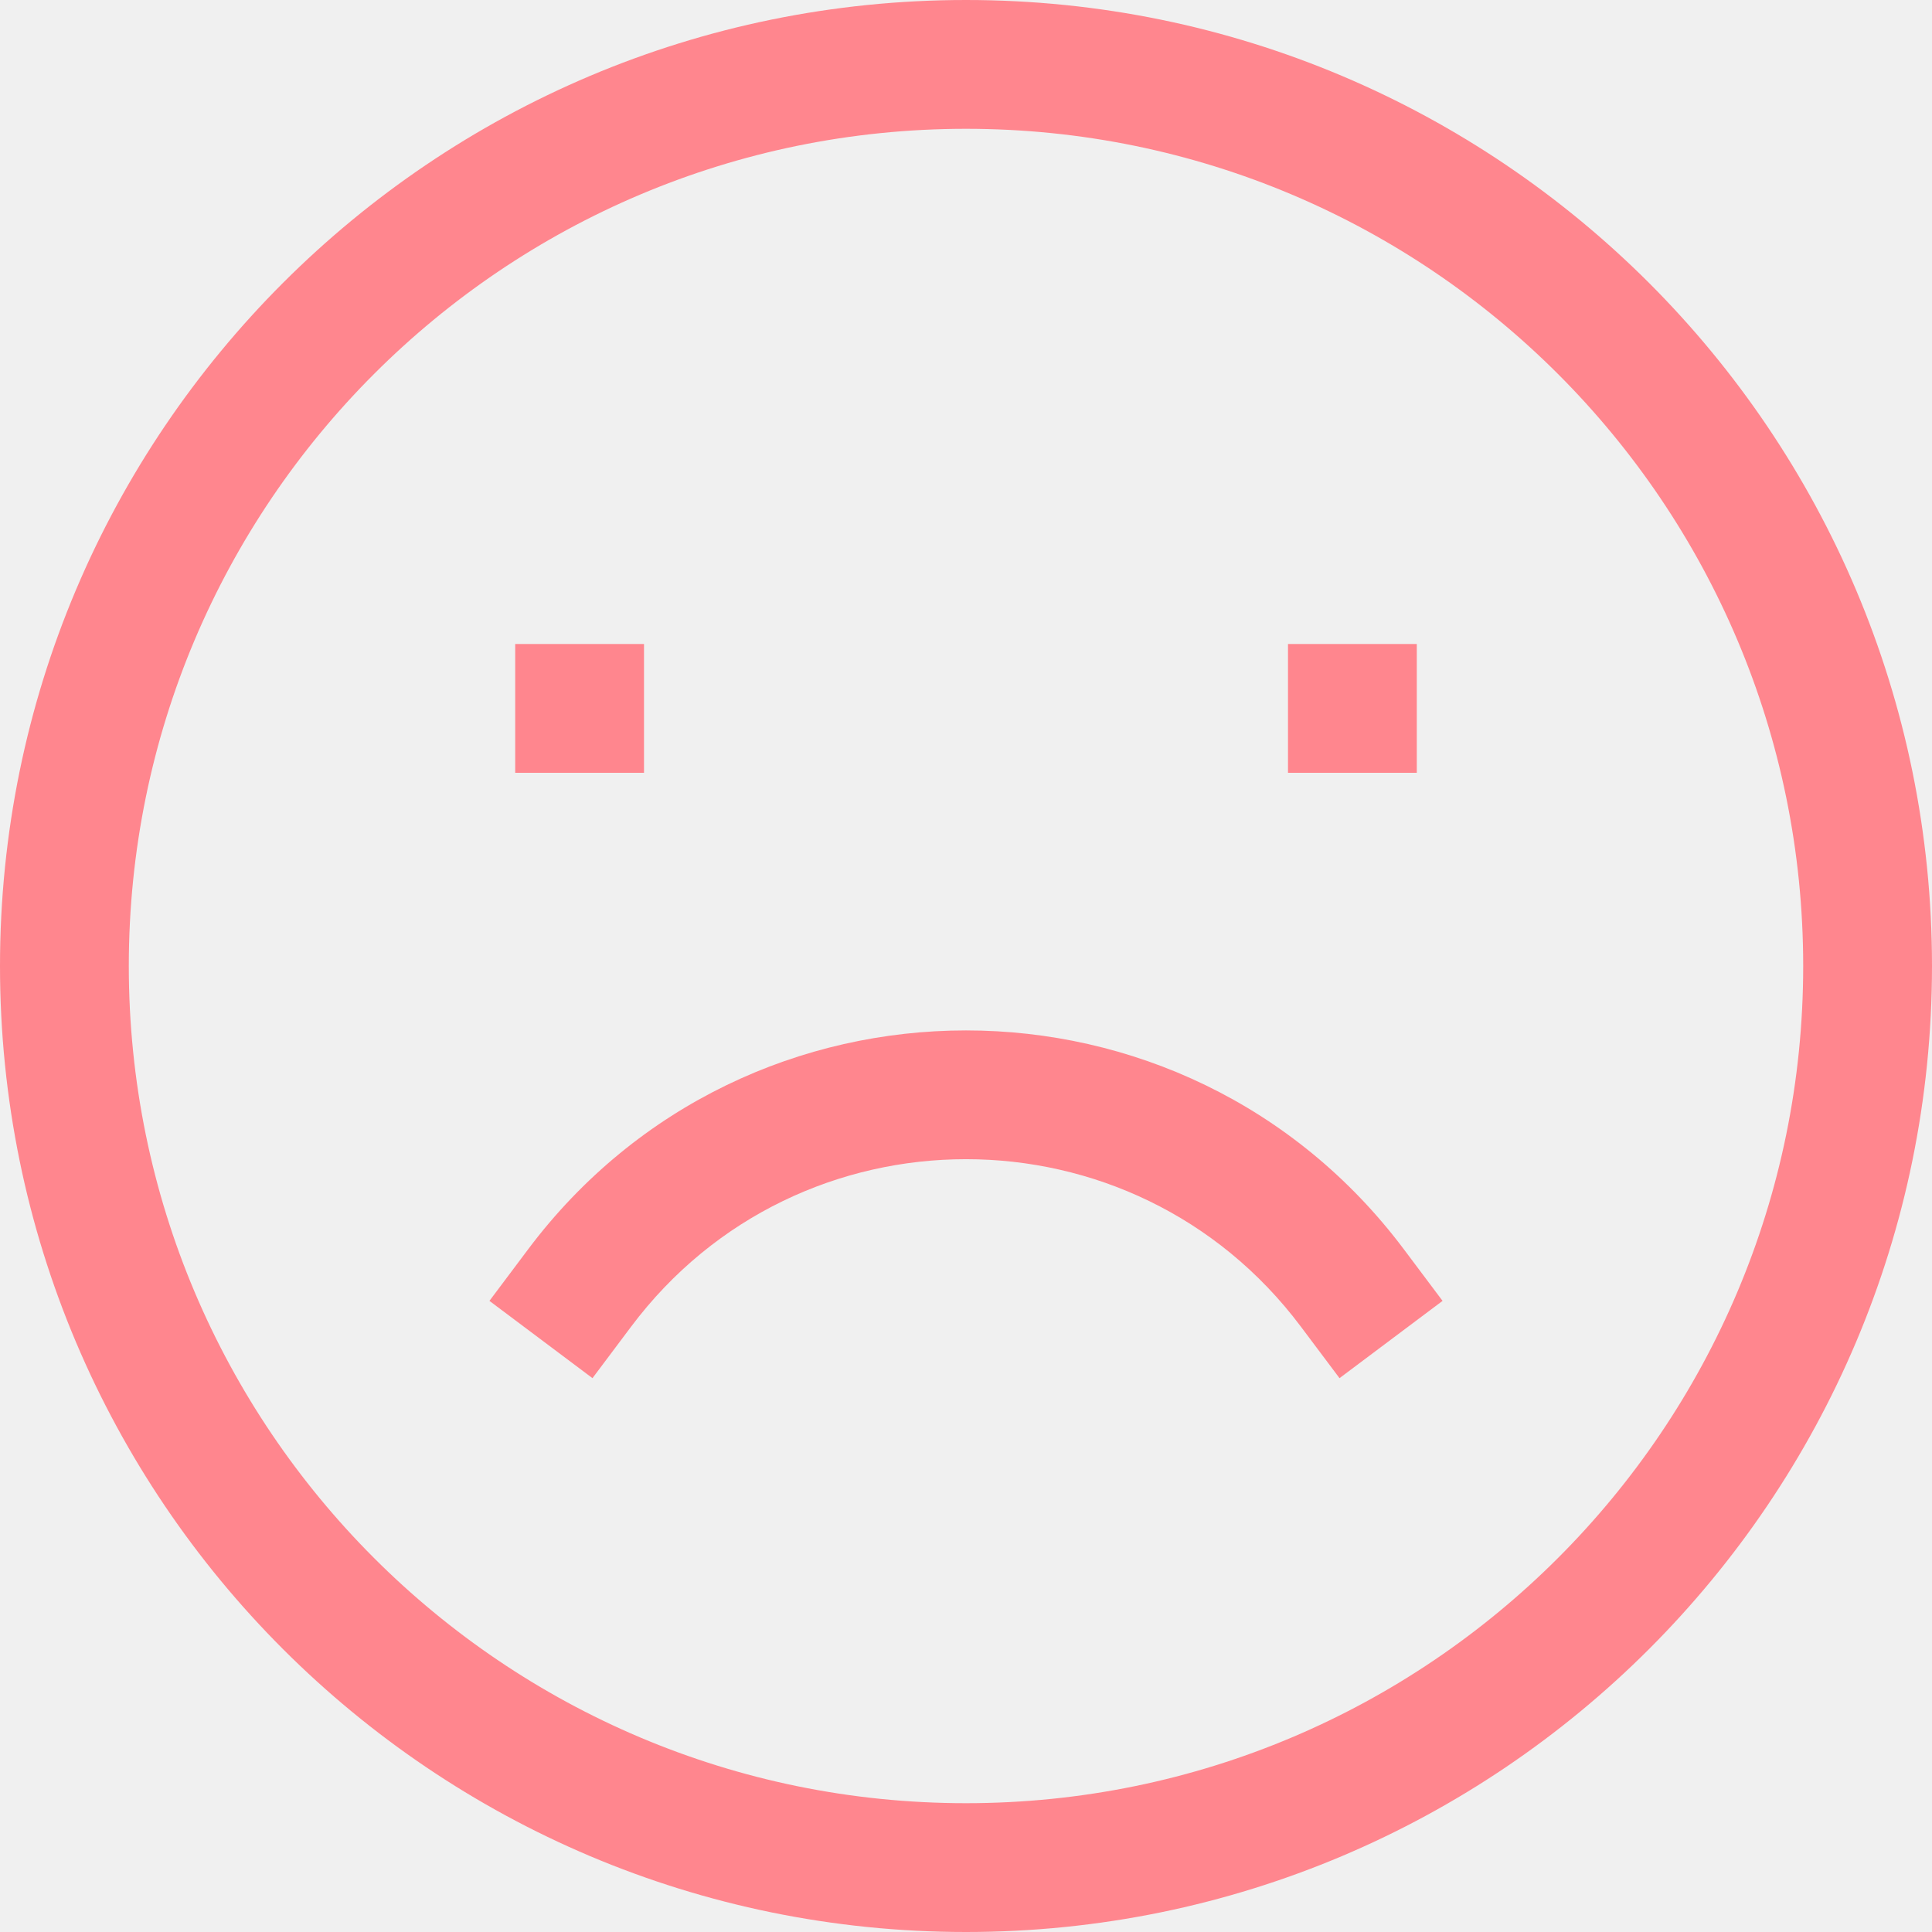
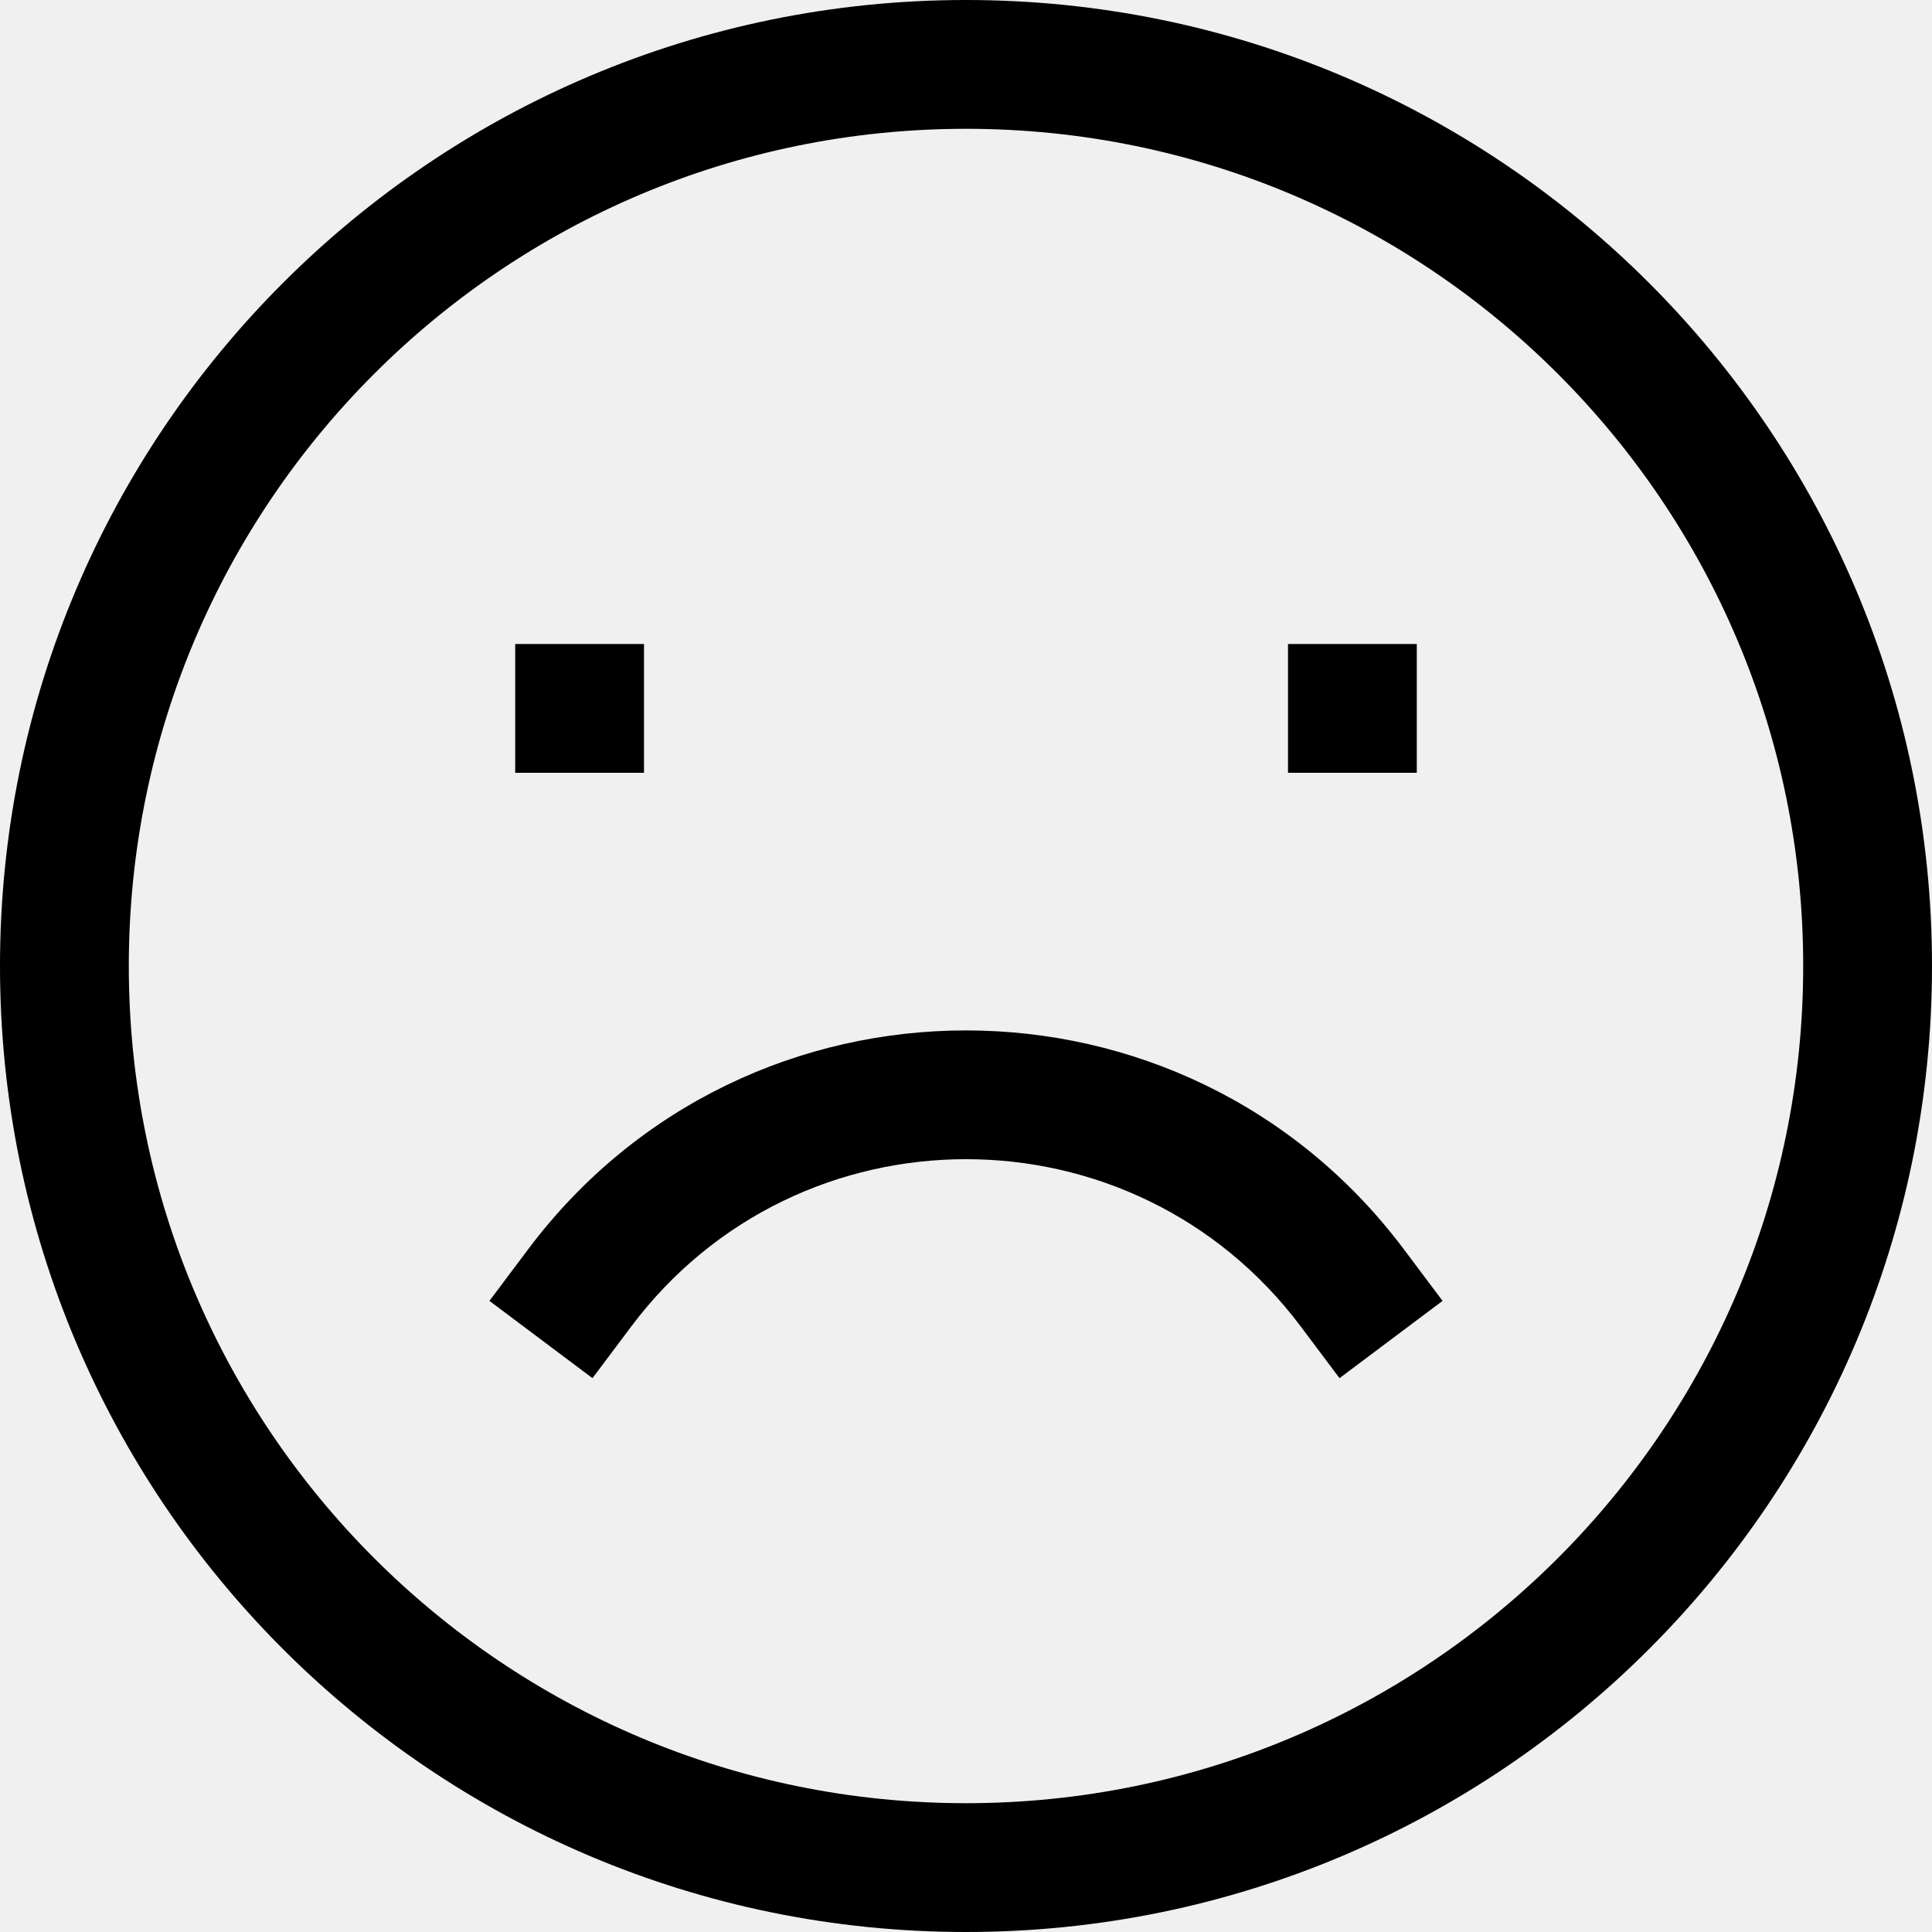
- <svg xmlns="http://www.w3.org/2000/svg" width="30" height="30" viewBox="0 0 30 30" fill="none">
+ <svg xmlns="http://www.w3.org/2000/svg" width="30" height="30" viewBox="0 0 30 30">
  <g clip-path="url(#clip0_1_1561)">
-     <path fill-rule="evenodd" clip-rule="evenodd" d="M0 15C0 6.716 6.716 0 15 0C23.284 0 30 6.716 30 15C30 23.284 23.284 30 15 30C6.716 30 0 23.284 0 15ZM15 2C7.82 2 2 7.82 2 15C2 22.18 7.82 28 15 28C22.18 28 28 22.18 28 15C28 7.82 22.18 2 15 2ZM10 12H8V10H10V12ZM22 12H20V10H22V12ZM7.6 20.2L8.2 19.4C11.6 14.867 18.4 14.867 21.8 19.4L22.4 20.2L20.8 21.4L20.2 20.6C17.6 17.133 12.4 17.133 9.8 20.6L9.2 21.4L7.6 20.2Z" fill="#FF868E" />
+     <path fill-rule="evenodd" clip-rule="evenodd" d="M0 15C0 6.716 6.716 0 15 0C23.284 0 30 6.716 30 15C30 23.284 23.284 30 15 30C6.716 30 0 23.284 0 15ZM15 2C7.82 2 2 7.82 2 15C2 22.18 7.82 28 15 28C22.18 28 28 22.18 28 15C28 7.82 22.18 2 15 2ZM10 12H8V10H10V12ZM22 12H20V10H22V12ZM7.6 20.2L8.2 19.4C11.6 14.867 18.4 14.867 21.8 19.4L22.4 20.2L20.8 21.4L20.2 20.6C17.6 17.133 12.4 17.133 9.8 20.6L9.2 21.4L7.6 20.2Z" />
  </g>
  <defs>
    <clipPath id="clip0_1_1561">
-       <rect width="30" height="30" fill="white" />
+       <rect width="30" height="30" />
    </clipPath>
  </defs>
</svg>
